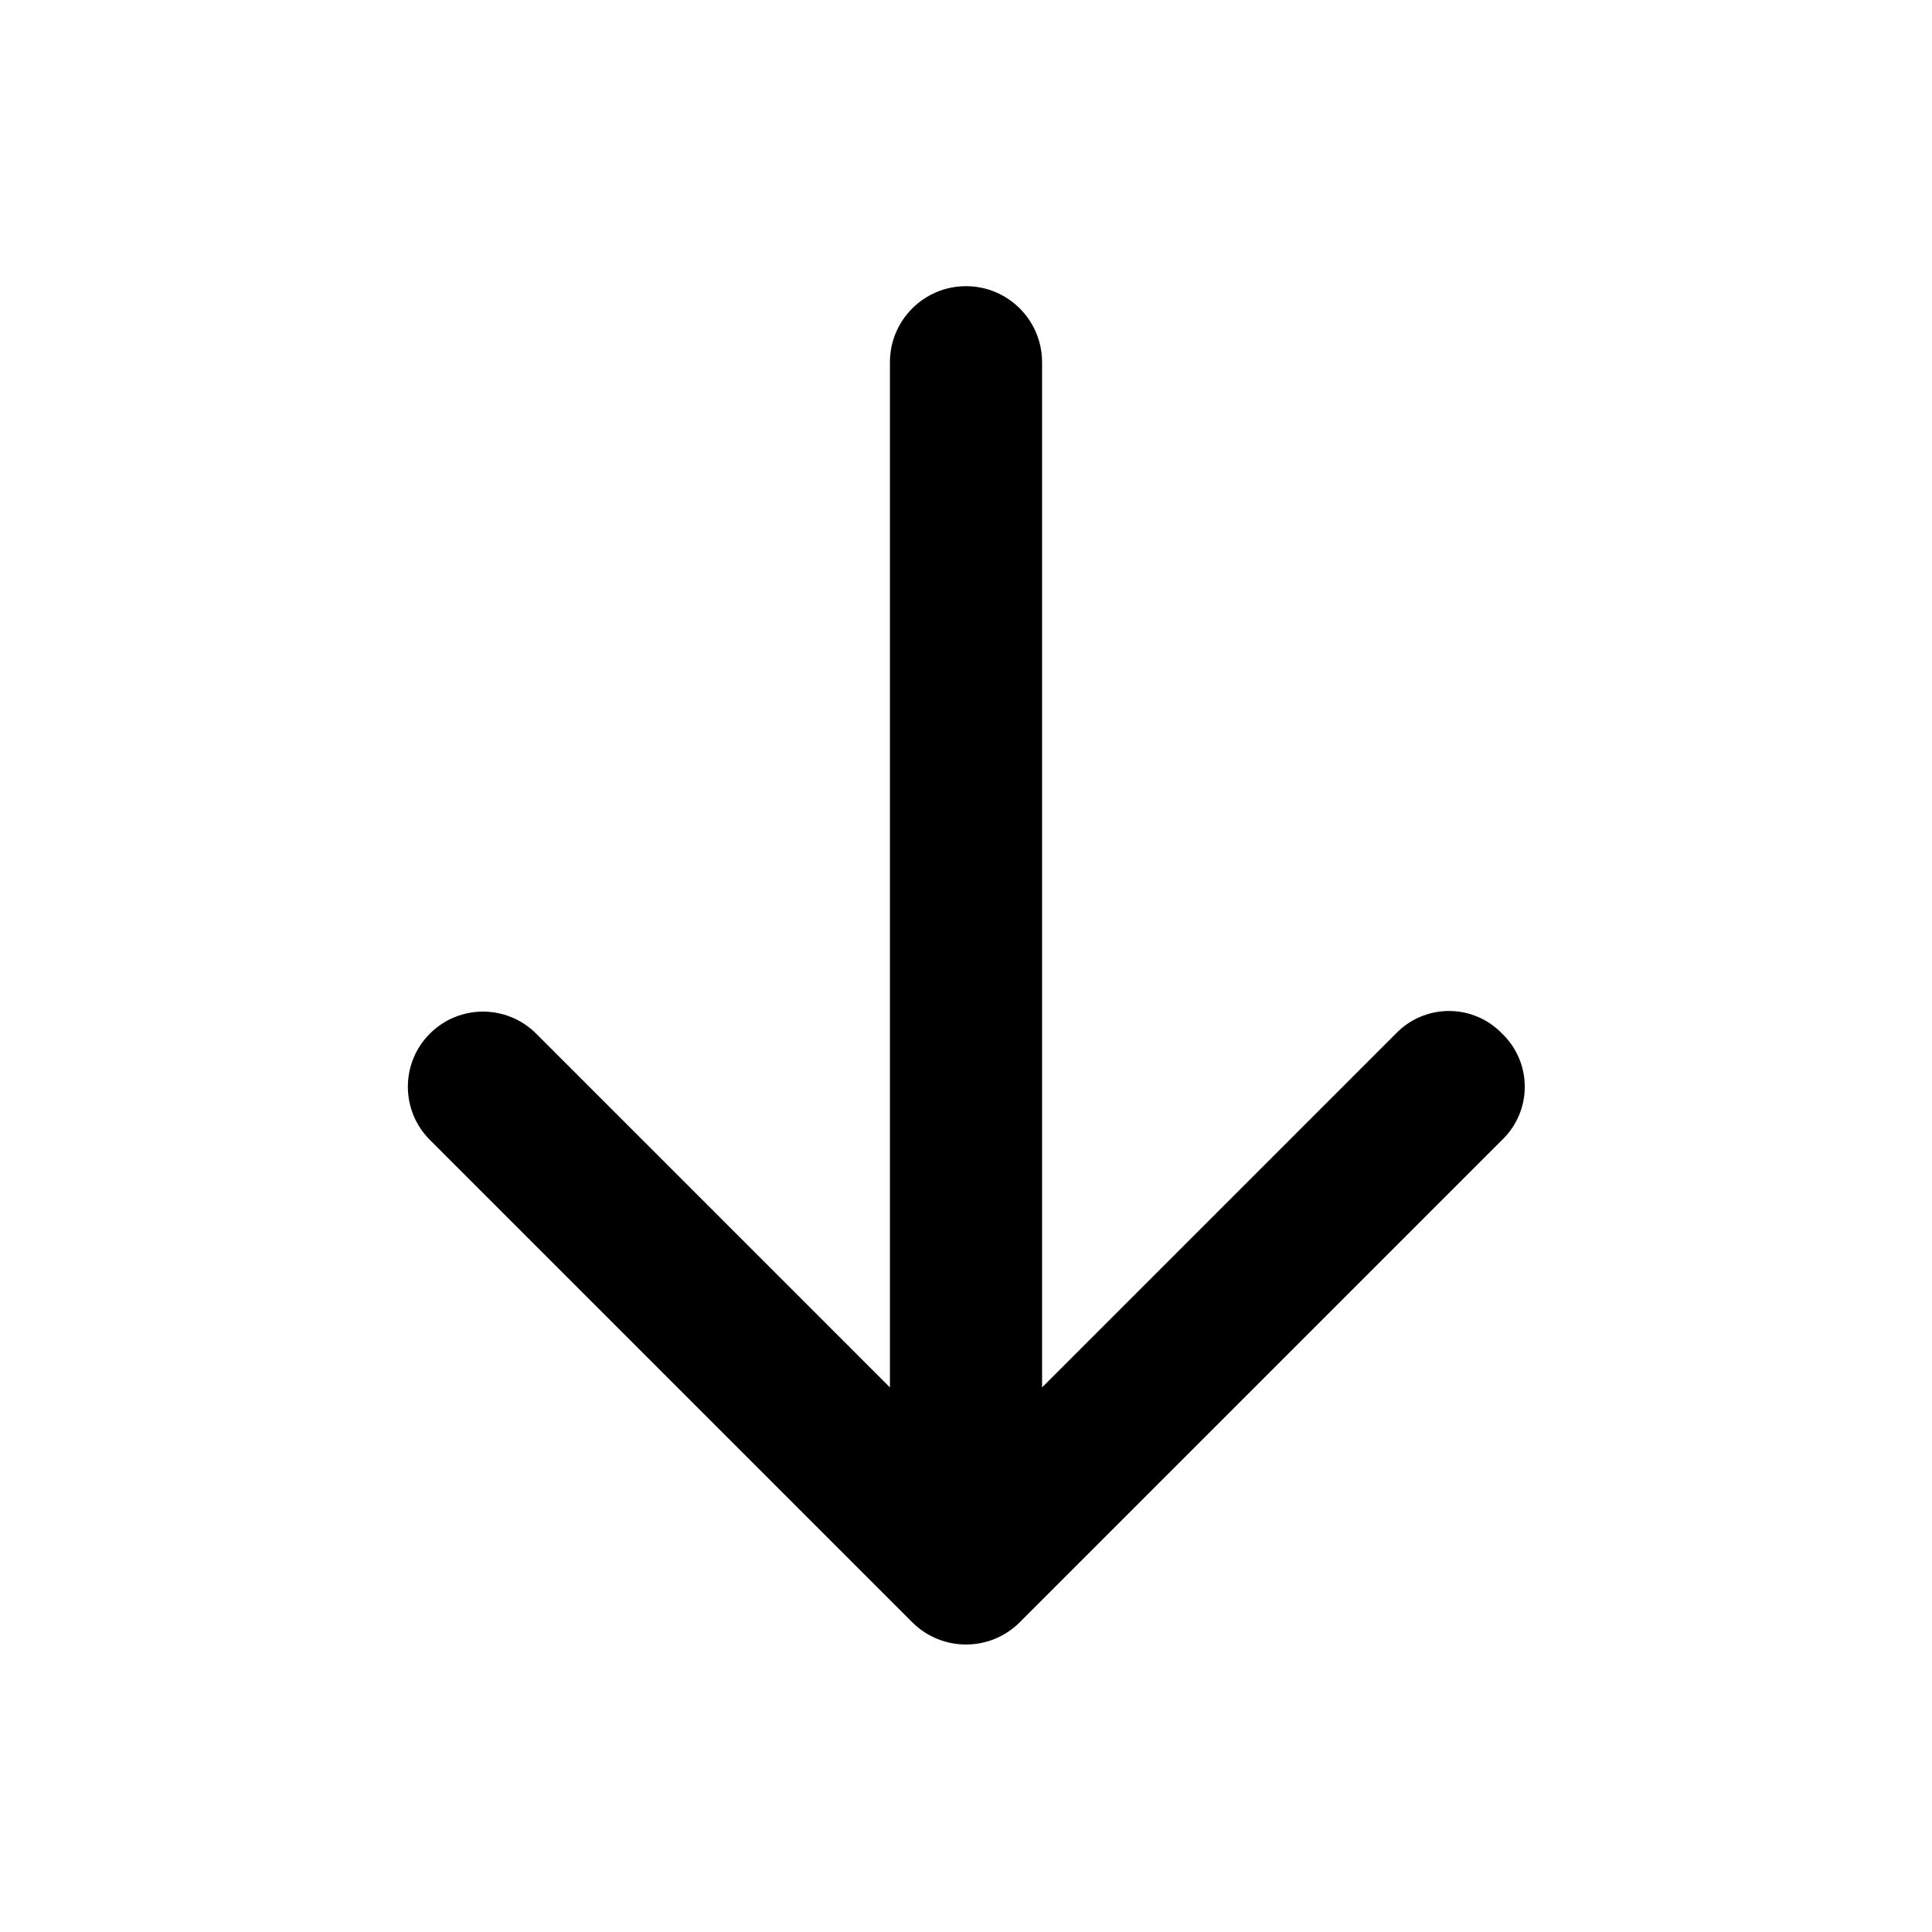
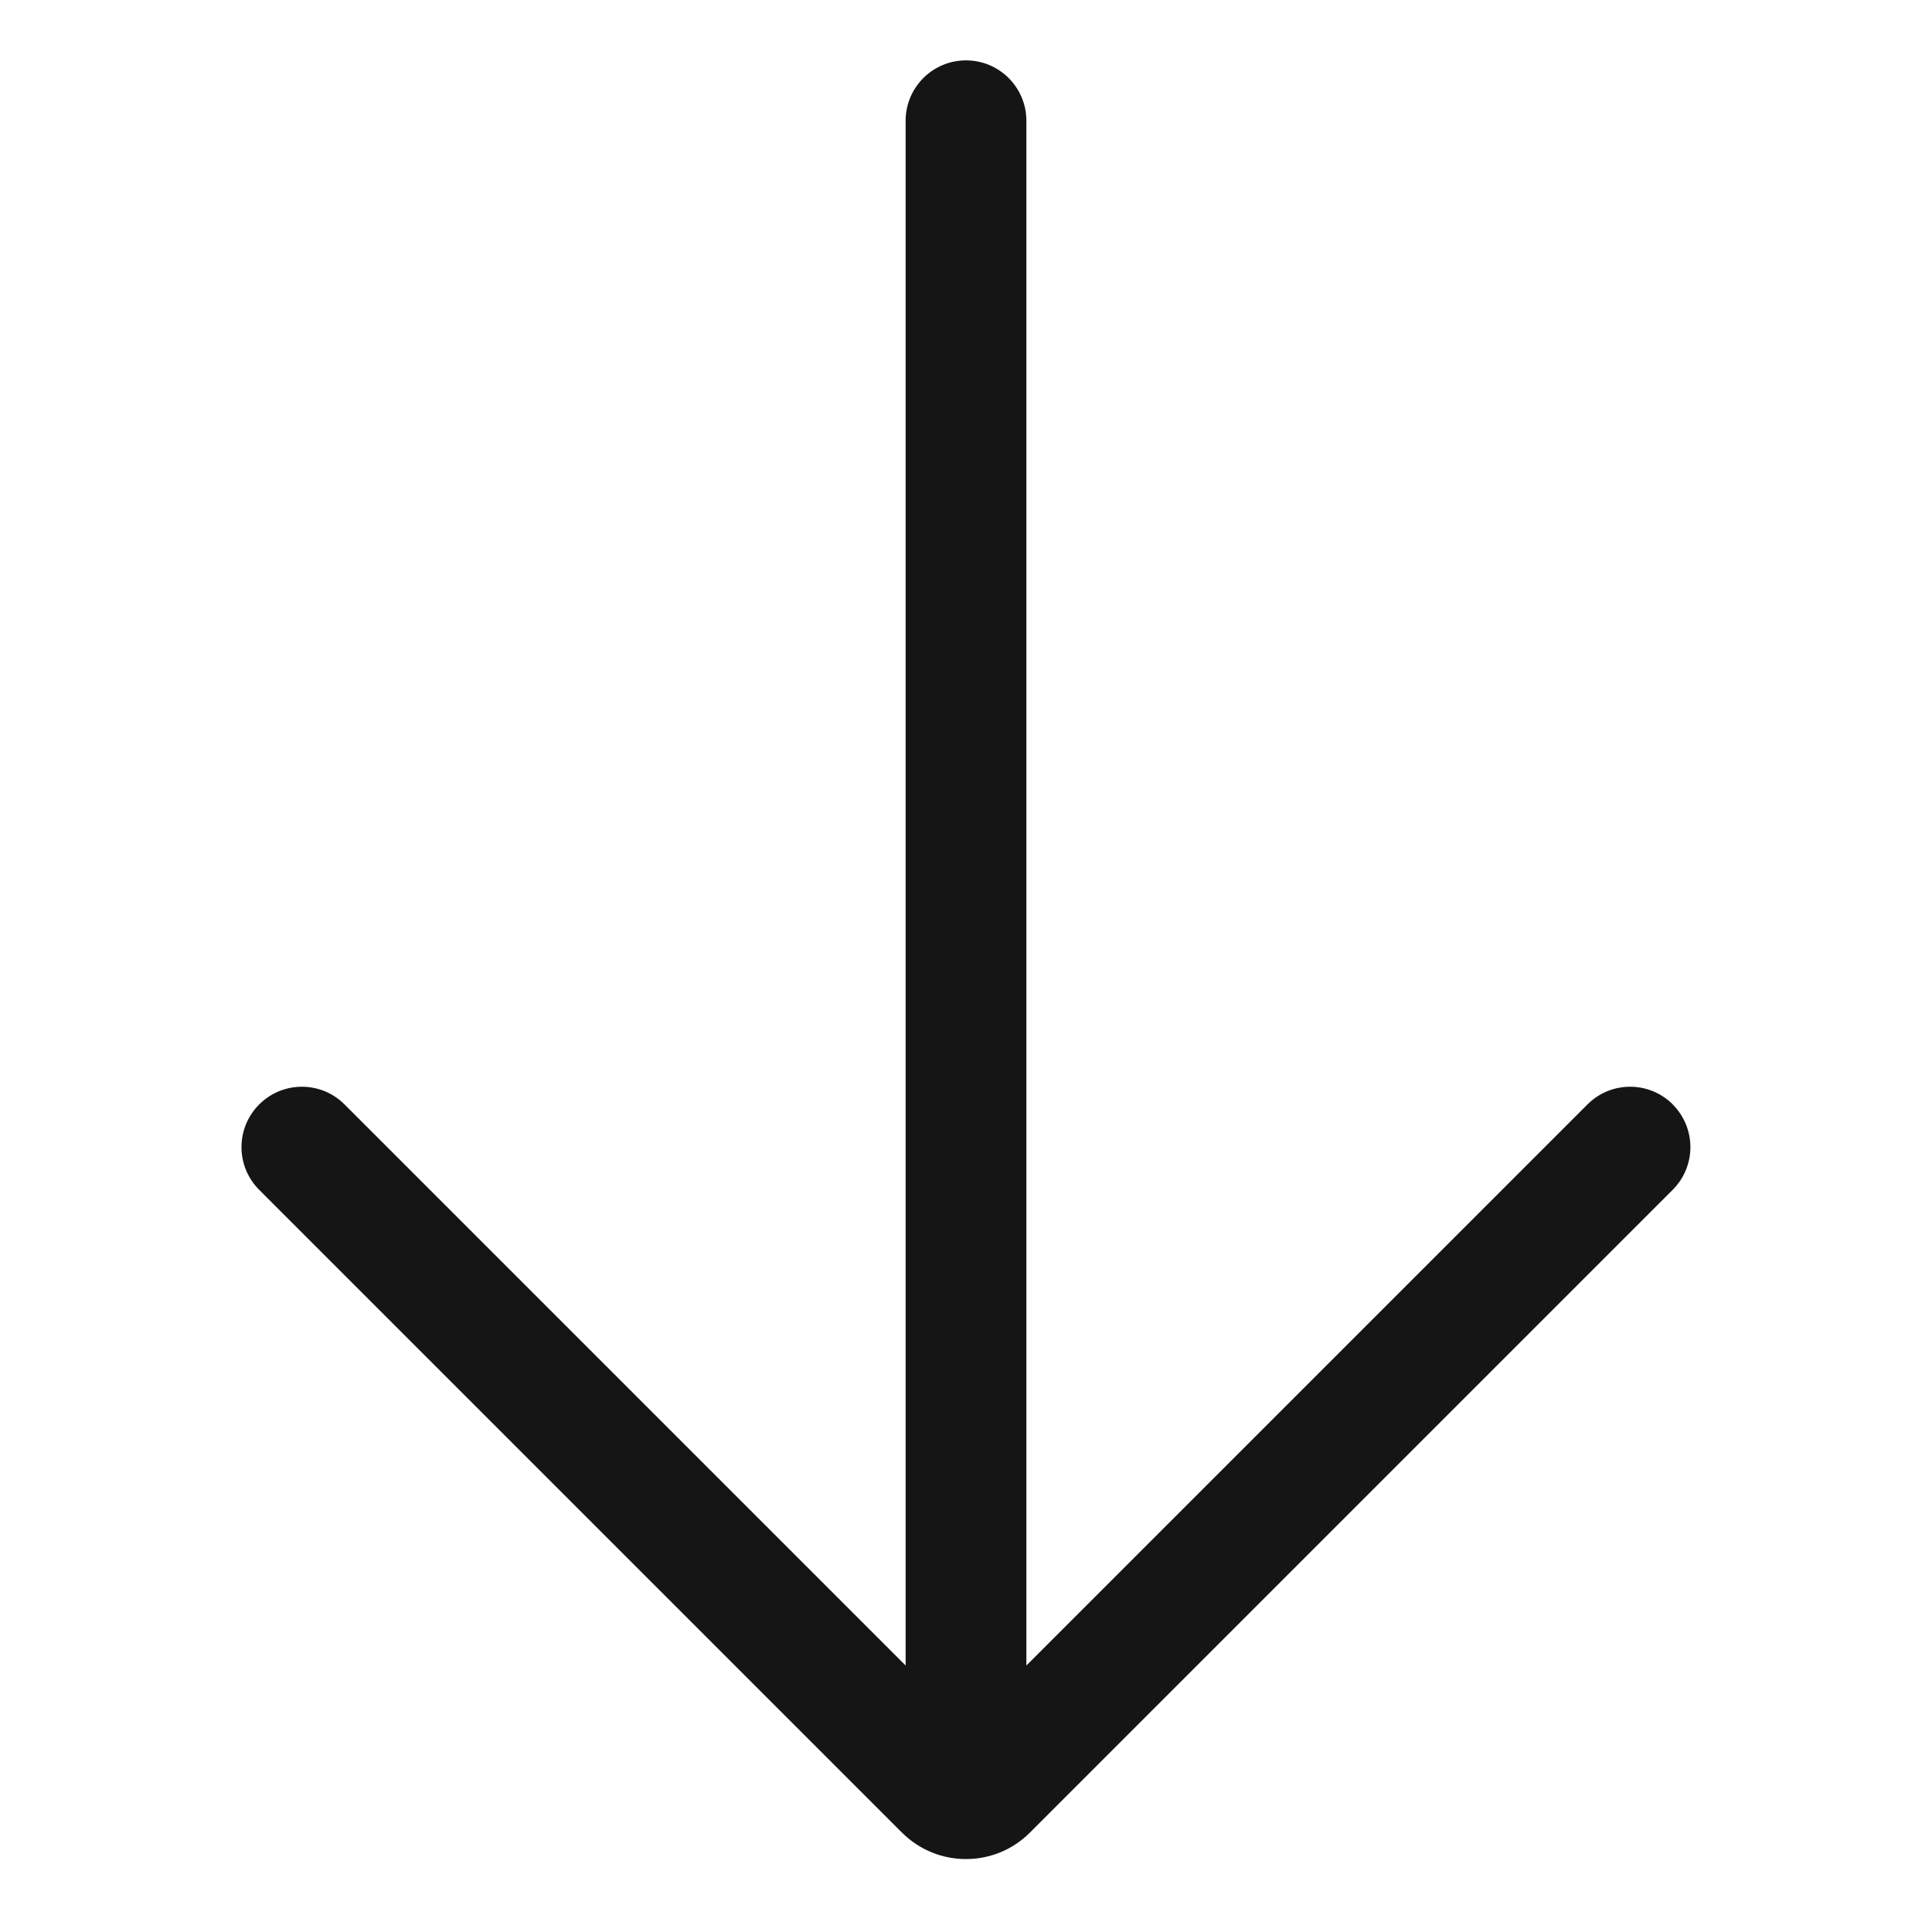
- <svg xmlns="http://www.w3.org/2000/svg" viewBox="0 0 16 16">
-   <path d="M12.44 8.56a.61.61 0 0 0-.88 0l-2.93 2.93V3a.63.63 0 1 0-1.26 0v8.49L4.44 8.56a.62.62 0 1 0-.88.88l4 4a.63.63 0 0 0 .88 0l4-4a.61.61 0 0 0 0-.88Z" />
+ <svg xmlns="http://www.w3.org/2000/svg" viewBox="0 0 32 32">
+   <defs>
+     <style>.uuid-6668c214-1044-49b3-96a4-8bea8fdbee63{fill:none;}.uuid-6668c214-1044-49b3-96a4-8bea8fdbee63,.uuid-90db2b2e-2cfe-4b8c-a33a-3071c8d9552e{stroke-width:0px;}.uuid-90db2b2e-2cfe-4b8c-a33a-3071c8d9552e{fill:#151515;}</style>
+   </defs>
+   <g id="uuid-d437cabd-5751-488d-ac6f-d824987cf1b7">
+     <rect class="uuid-6668c214-1044-49b3-96a4-8bea8fdbee63" x="0" width="32" height="32" />
+   </g>
+   <g id="uuid-348fba55-1170-450c-acc2-61e4bb36cda3">
+     <path class="uuid-90db2b2e-2cfe-4b8c-a33a-3071c8d9552e" d="M27.707,18.293c-.391-.391-1.023-.391-1.414,0l-9.293,9.293V2c0-.552-.448-1-1-1s-1,.448-1,1v25.586l-9.293-9.293c-.391-.391-1.023-.391-1.414,0s-.391,1.023,0,1.414l10.646,10.646c.292.292.676.439,1.06.439s.768-.146,1.06-.439l10.646-10.646c.391-.391.391-1.023,0-1.414Z" />
+   </g>
</svg>
